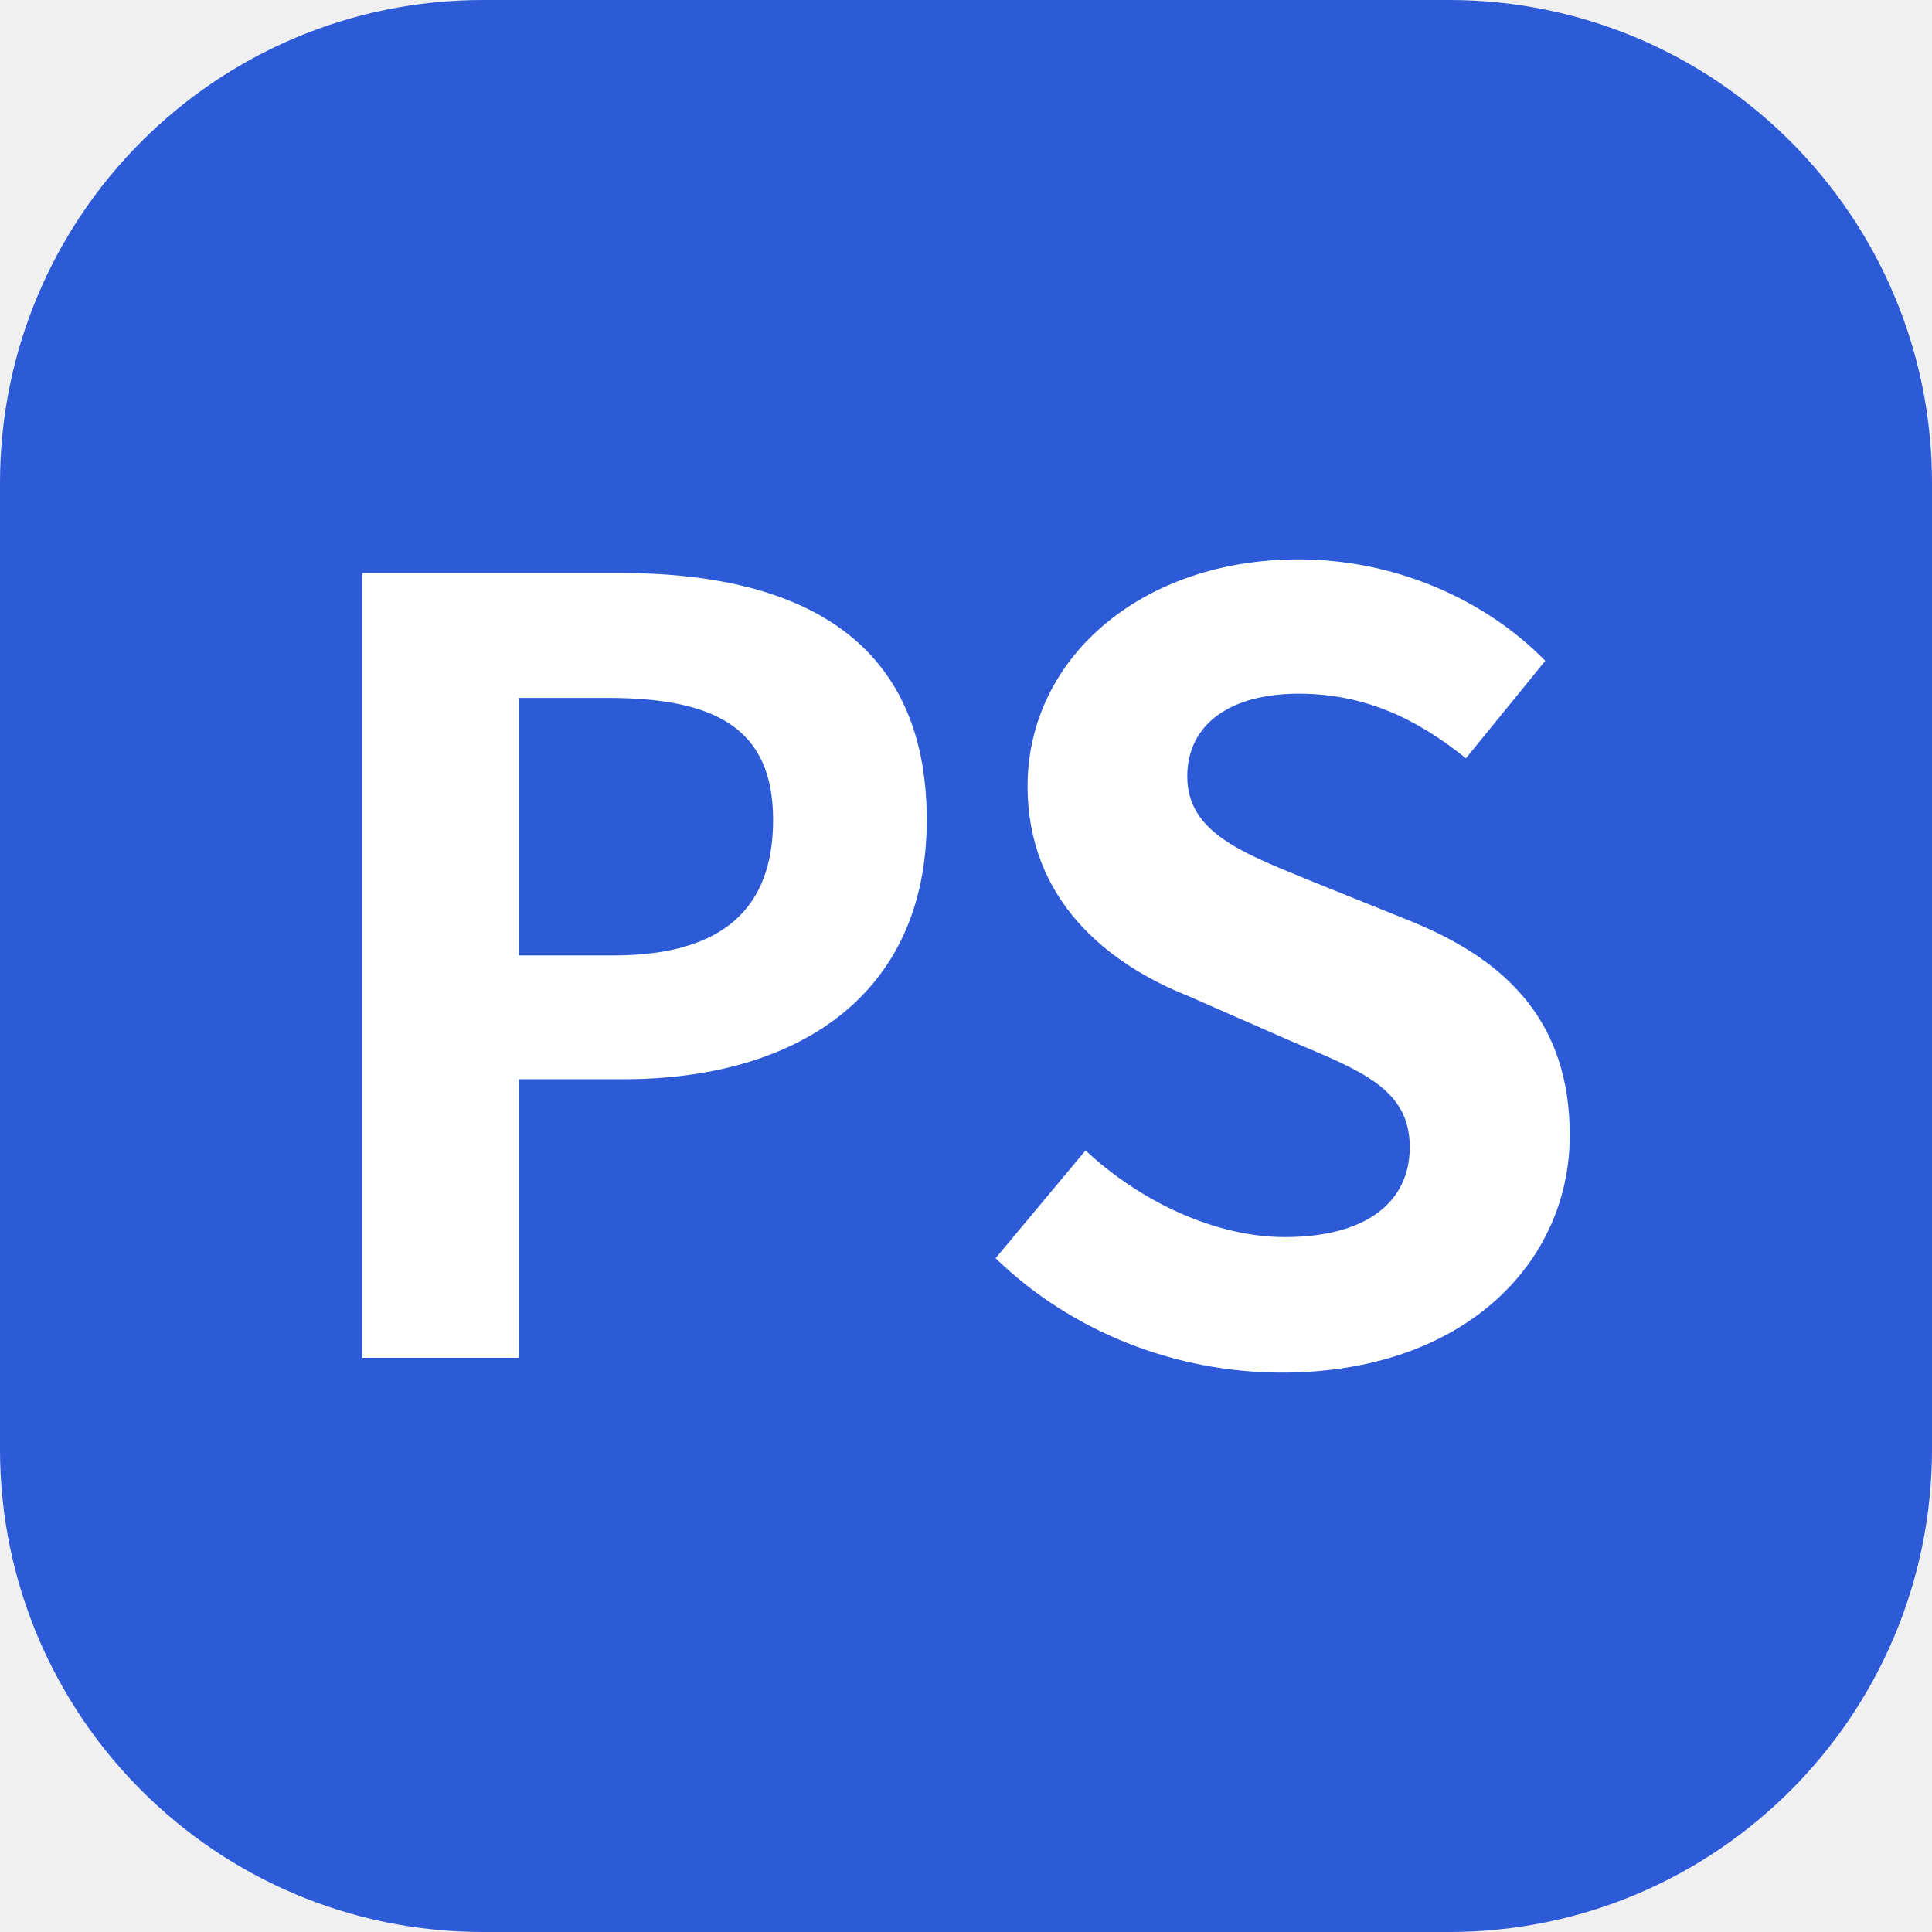
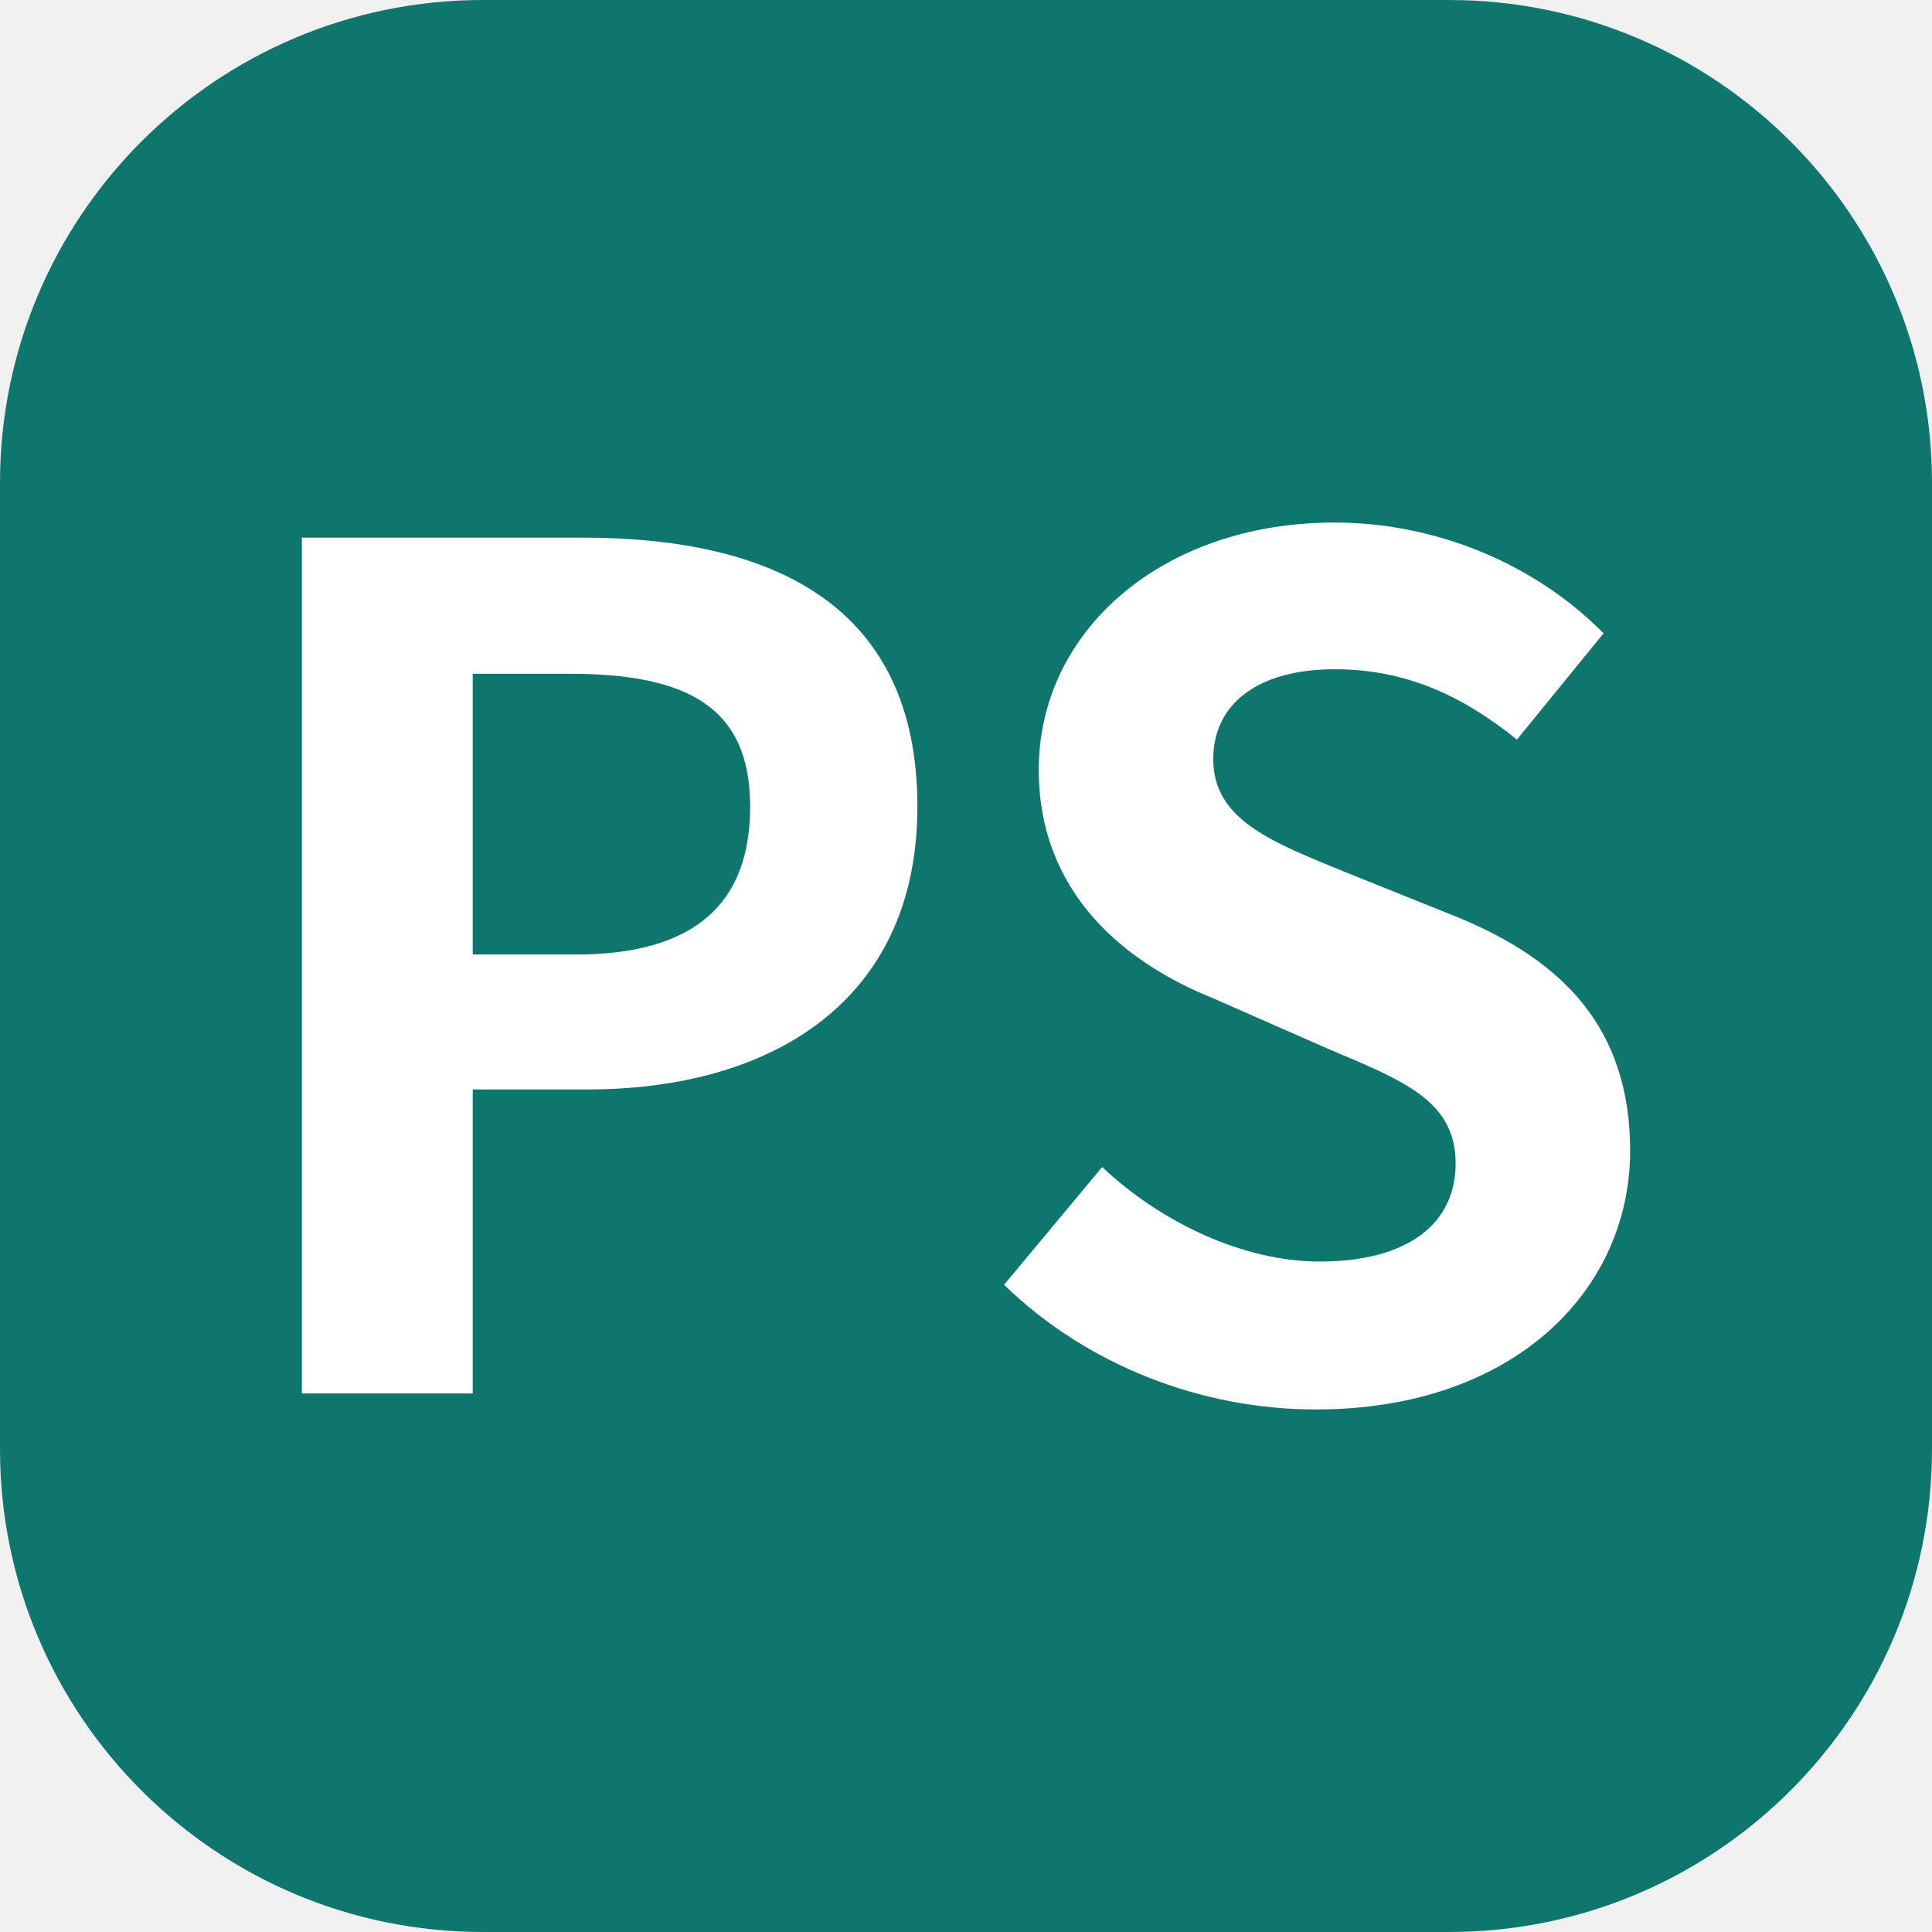
<svg xmlns="http://www.w3.org/2000/svg" viewBox="0 0 64 64">
-   <rect width="64" height="64" rx="16" fill="#2d5bd7" />
-   <path fill="#fff" d="M12 44.98H17.19V35.75H20.67C26.25 35.75 30.7 33.09 30.7 27.16C30.7 21.02 26.28 18.98 20.53 18.98H12ZM17.19 31.65V23.12H20.14C23.72 23.12 25.61 24.14 25.61 27.16C25.61 30.14 23.89 31.65 20.32 31.65ZM42.46 45.47C48.46 45.47 52 41.86 52 37.61C52 33.86 49.93 31.82 46.77 30.53L43.37 29.16C41.16 28.25 39.33 27.58 39.33 25.72C39.33 24 40.74 22.98 43.02 22.98C45.19 22.98 46.91 23.79 48.56 25.12L51.19 21.89C49.09 19.75 46.07 18.53 43.02 18.53C37.79 18.53 34.04 21.82 34.04 26.04C34.04 29.82 36.7 31.93 39.33 32.98L42.77 34.49C45.09 35.47 46.7 36.07 46.7 38C46.7 39.82 45.26 40.98 42.56 40.98C40.28 40.98 37.79 39.82 35.96 38.11L32.98 41.68C35.51 44.14 38.98 45.47 42.46 45.47Z" />
+   <rect width="64" height="64" rx="16" fill="#0f766e" />
+   <path fill="#fff" d="M10 46.16H15.66V36.09H19.45C25.53 36.09 30.39 33.19 30.39 26.72C30.39 20.02 25.57 17.81 19.3 17.81H10ZM15.66 31.62V22.32H18.88C22.78 22.32 24.85 23.43 24.85 26.72C24.85 29.97 22.97 31.62 19.07 31.62ZM43.59 46.69C50.14 46.69 54 42.75 54 38.12C54 34.03 51.74 31.81 48.3 30.39L44.59 28.9C42.18 27.91 40.19 27.18 40.19 25.15C40.19 23.28 41.72 22.17 44.21 22.17C46.58 22.17 48.45 23.05 50.25 24.5L53.12 20.98C50.82 18.65 47.53 17.31 44.21 17.31C38.5 17.31 34.41 20.9 34.41 25.5C34.41 29.63 37.32 31.92 40.19 33.07L43.94 34.72C46.46 35.79 48.22 36.44 48.22 38.54C48.22 40.53 46.65 41.79 43.71 41.79C41.22 41.79 38.5 40.53 36.51 38.66L33.26 42.56C36.02 45.24 39.81 46.69 43.59 46.69Z" />
</svg>
